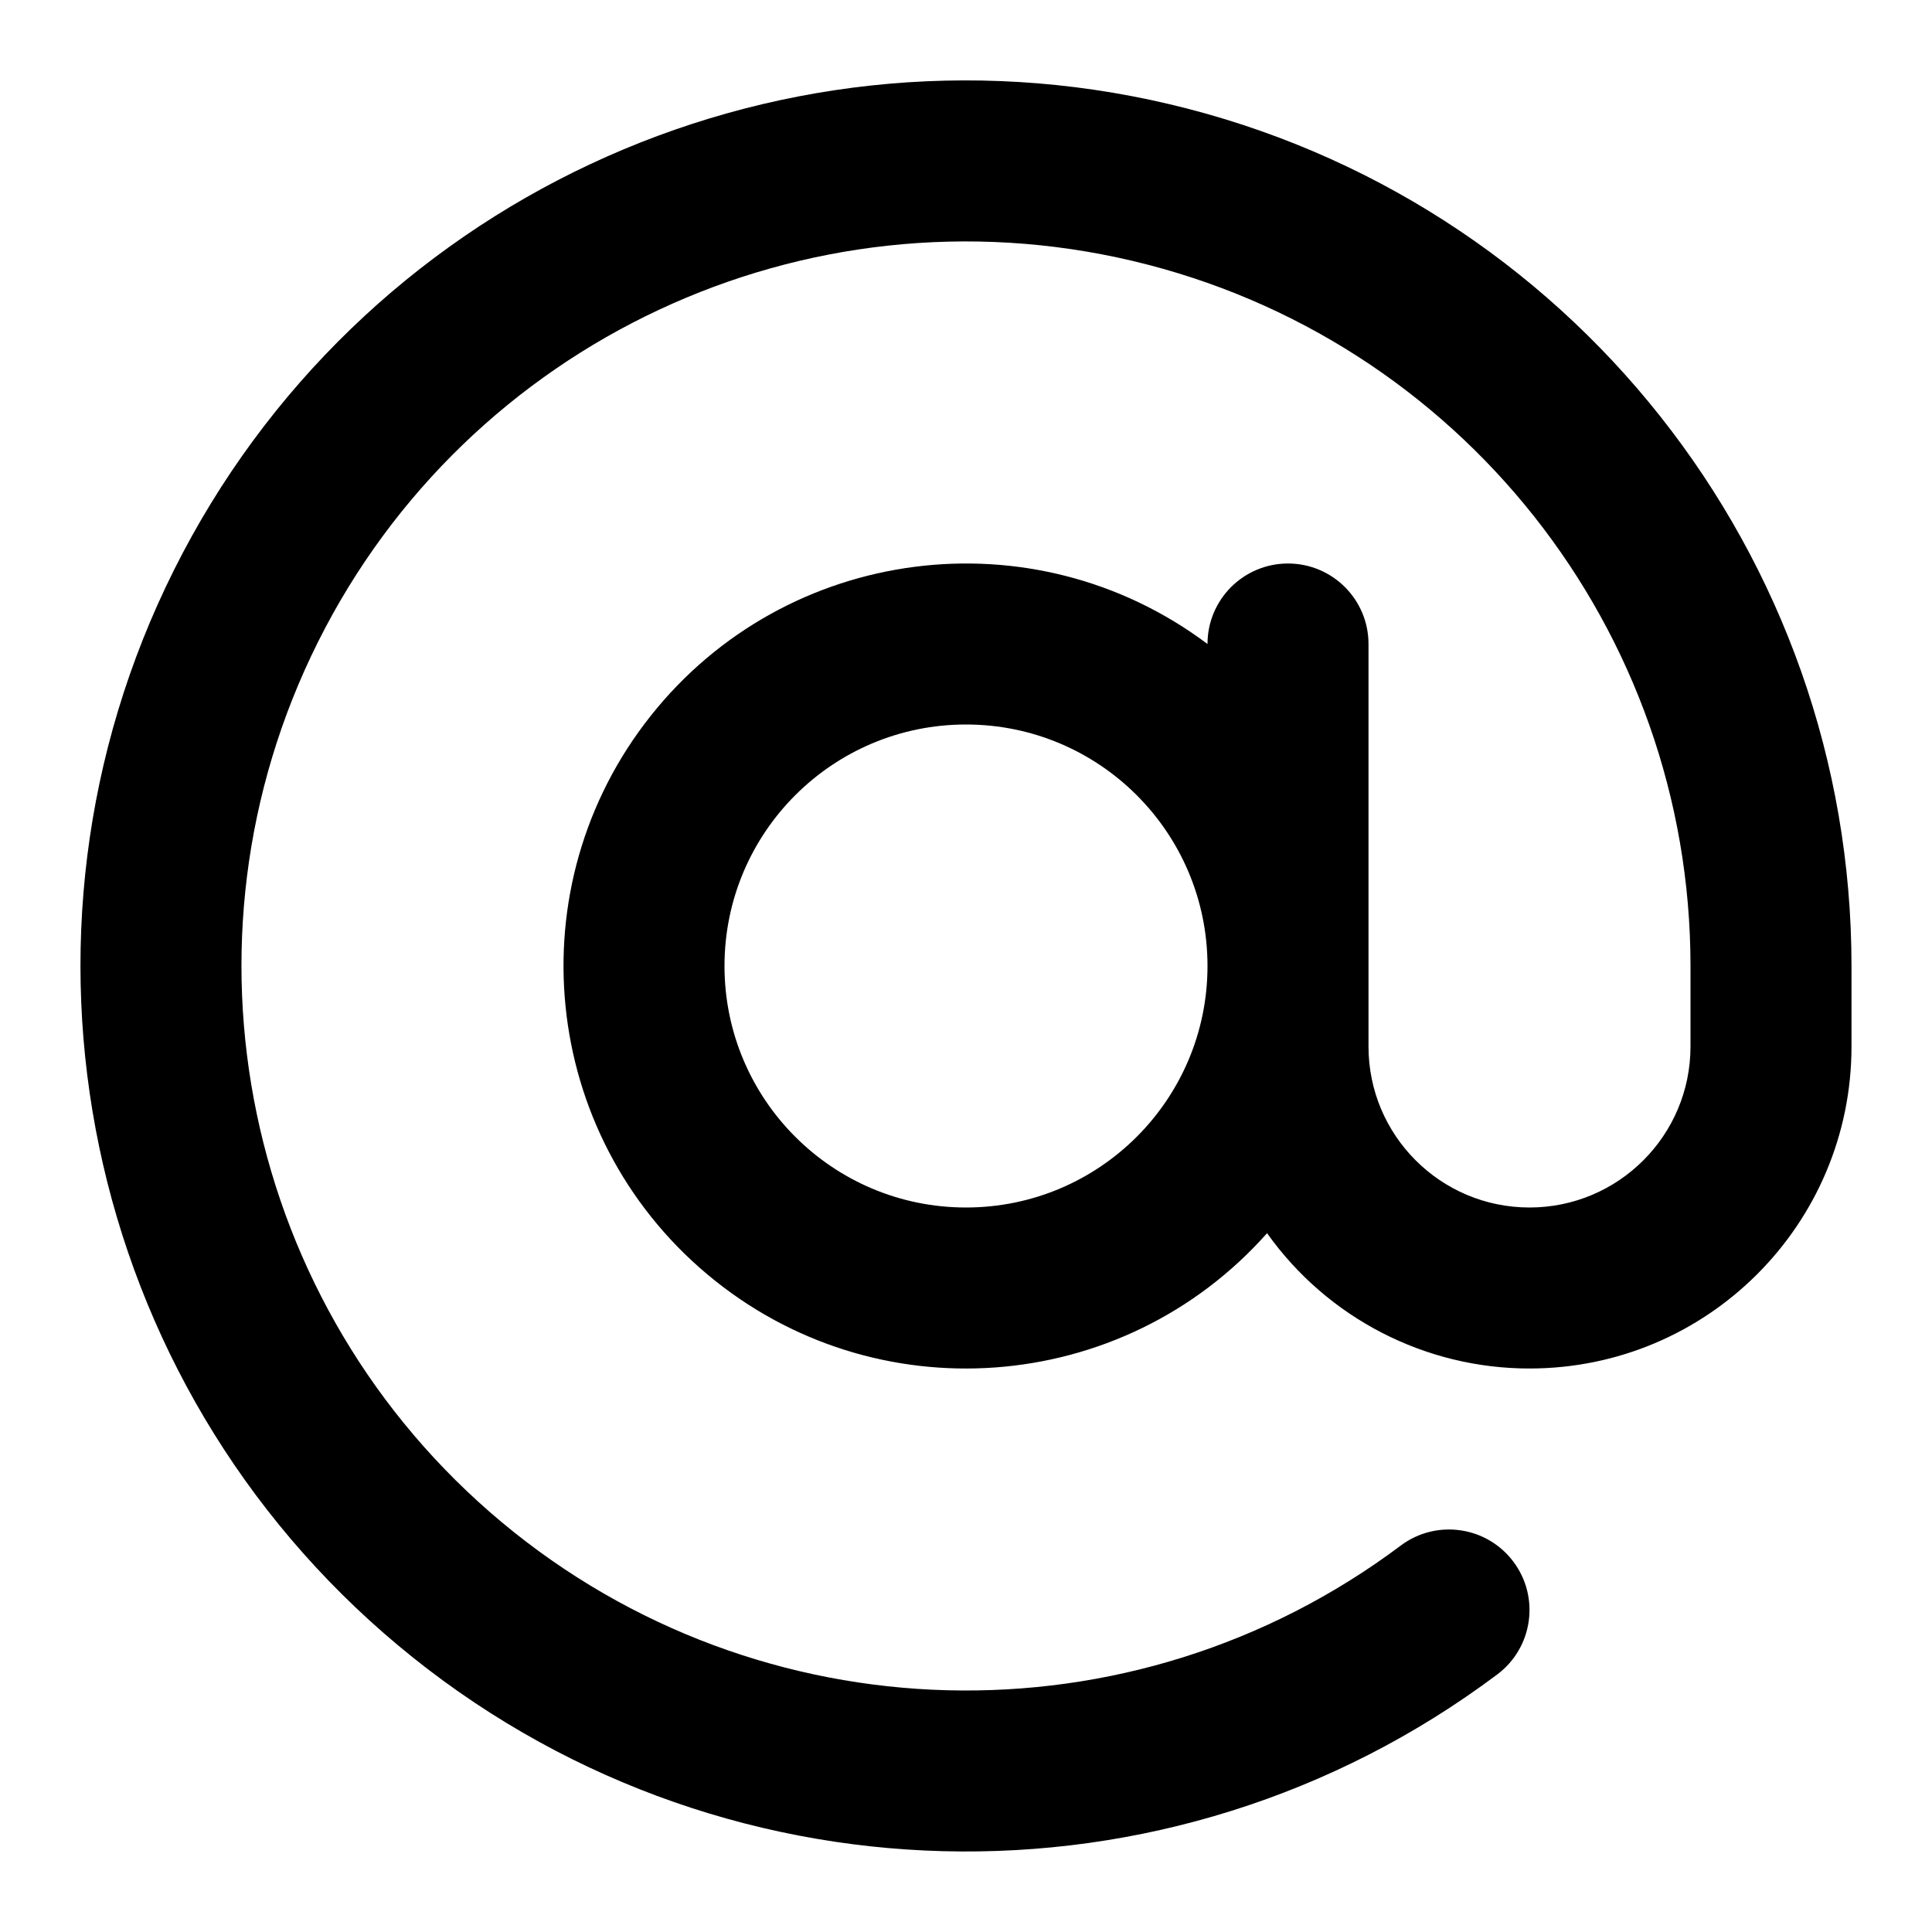
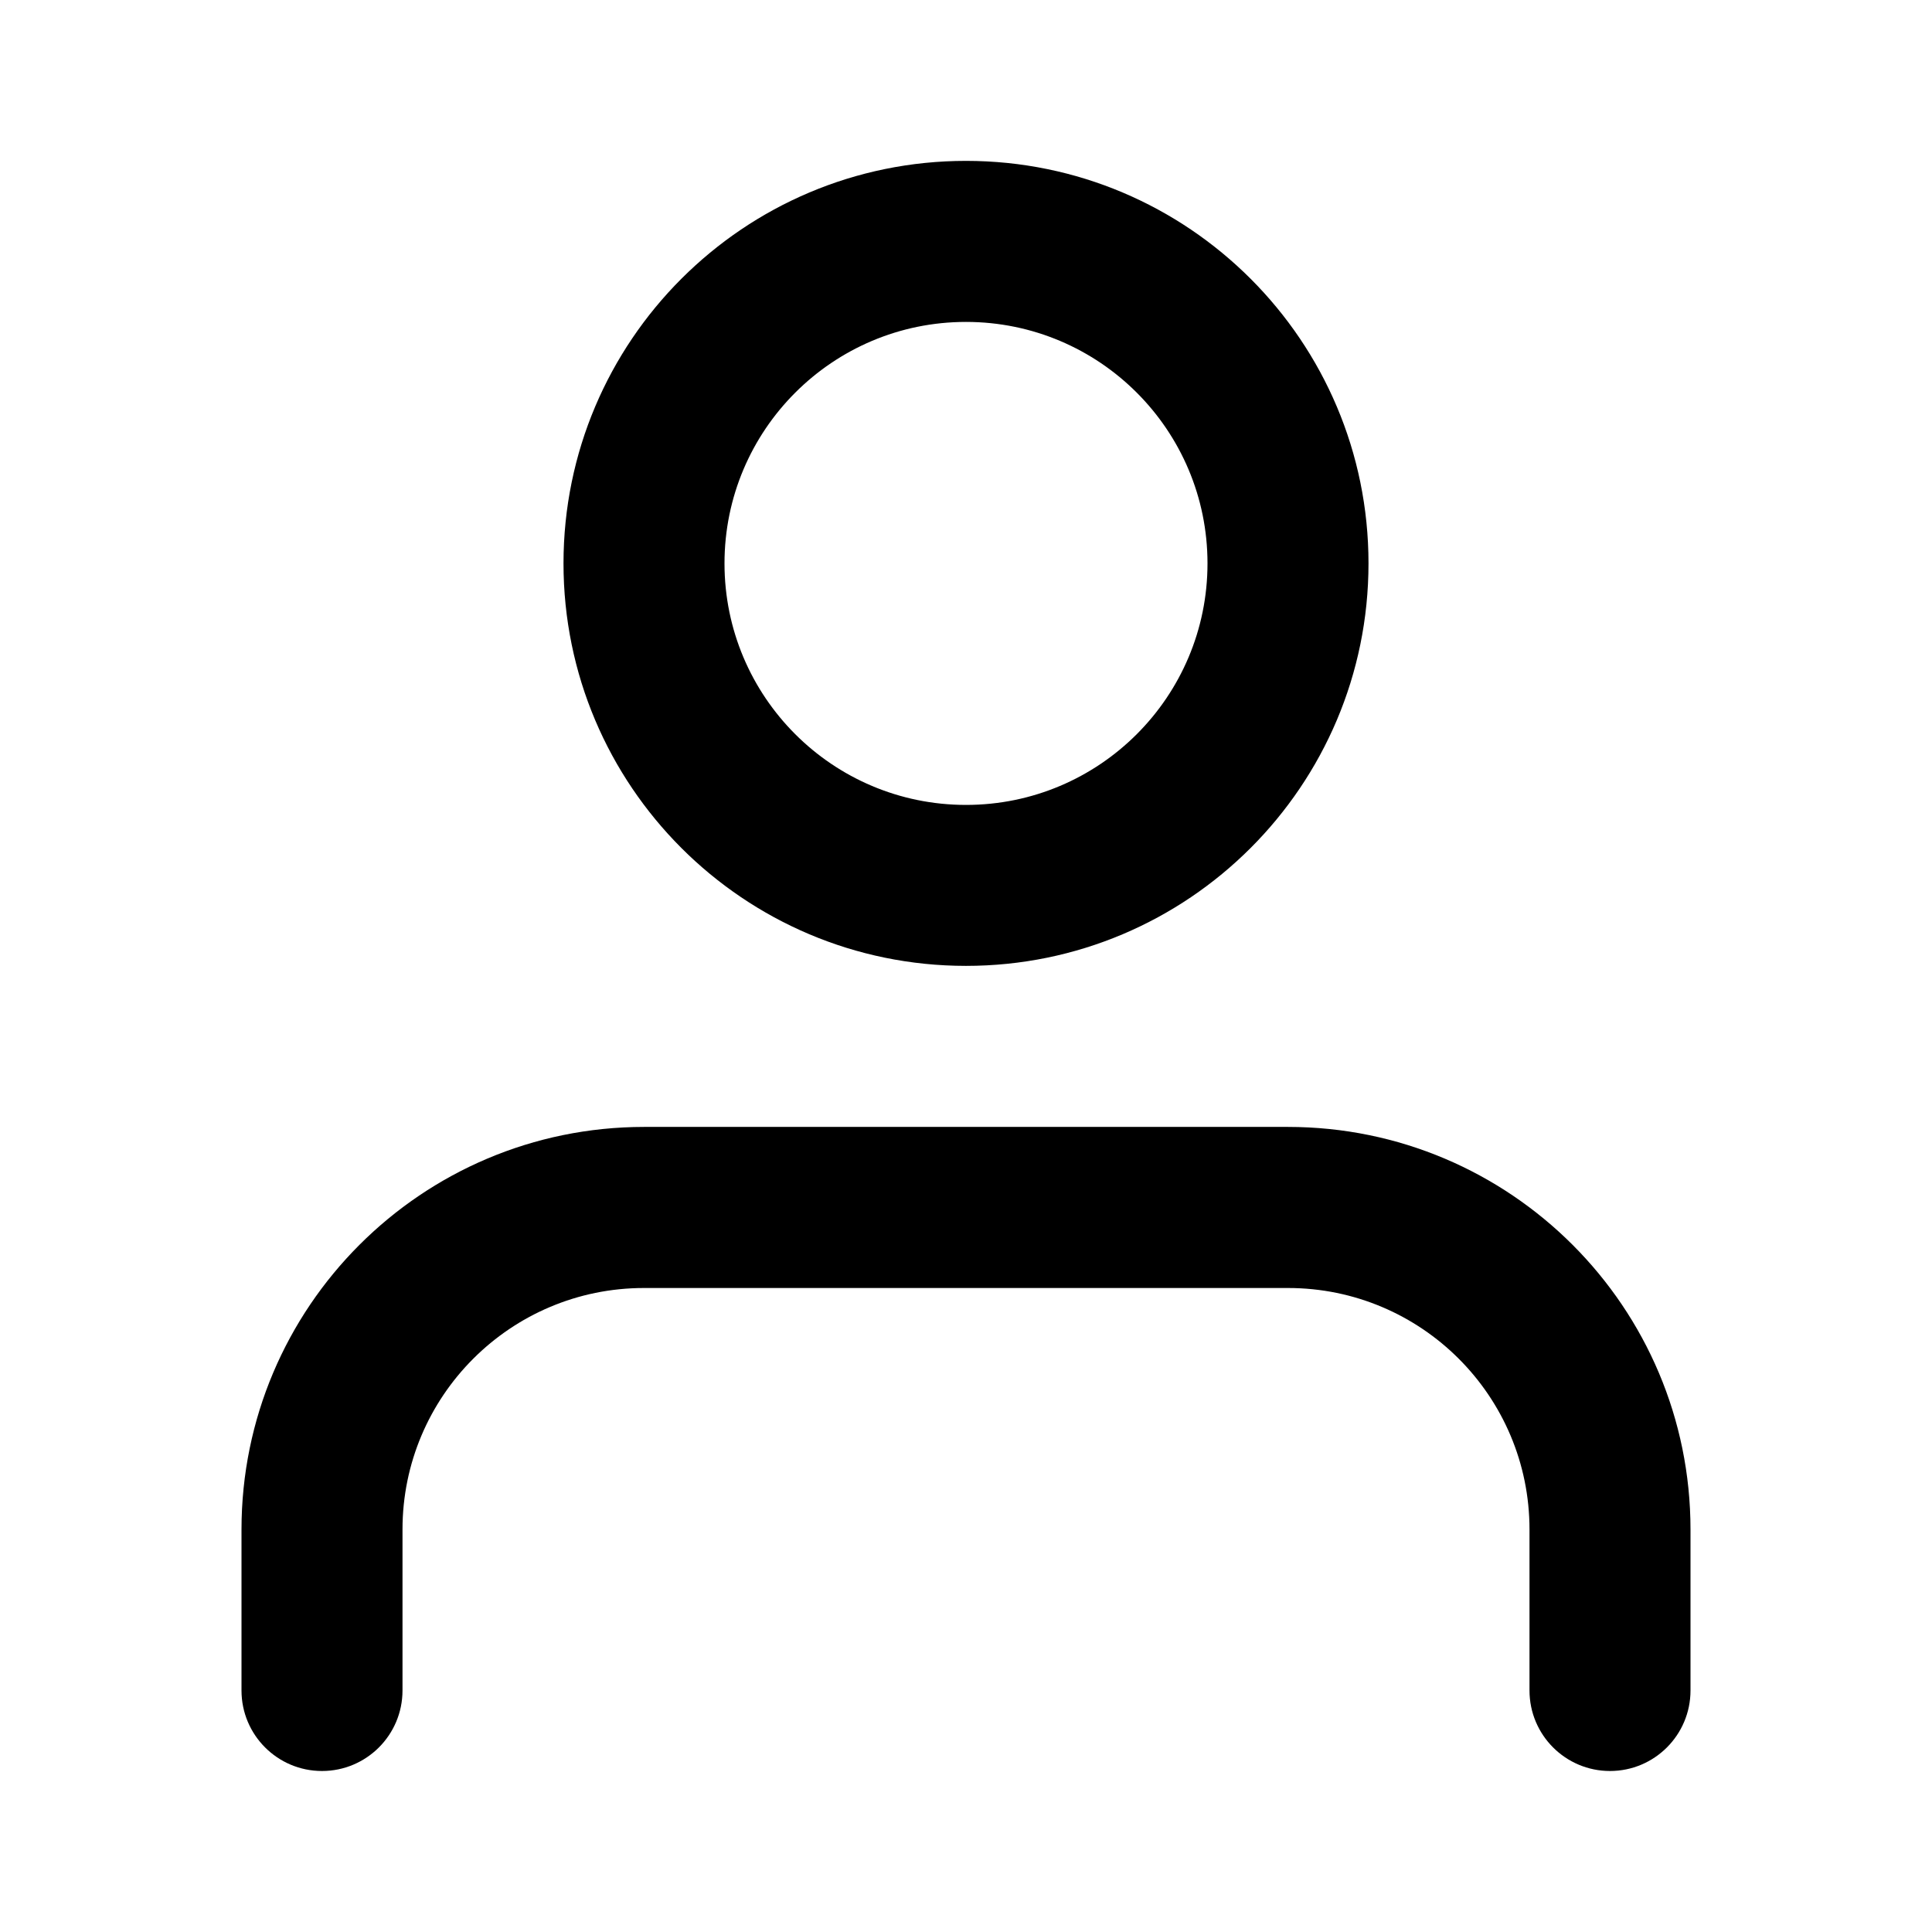
<svg xmlns="http://www.w3.org/2000/svg" viewBox="0 0 24 24">
-   <path fill-rule="evenodd" d="M14.527 1.294A11 11 0 1 0 18.6 20.8a1 1 0 0 0-1.2-1.6A9 9 0 1 1 21 12v1a2 2 0 1 1-4 0V8a1 1 0 0 0-2 0 5 5 0 1 0 .74 7.319A3.996 3.996 0 0 0 19 17a4 4 0 0 0 4-4v-1a11 11 0 0 0-8.473-10.706ZM9 12a3 3 0 1 1 6 0 3 3 0 0 1-6 0Z" clip-rule="evenodd" />
+   <path d="M19 20.998V19a3 3 0 0 0-3-3H8a3 3 0 0 0-3 3v2a1 1 0 0 1-2 0v-2a5.002 5.002 0 0 1 5-5.001h8A5.001 5.001 0 0 1 21 19v2a1 1 0 1 1-2 0ZM15 6.999a3 3 0 1 0-6 0 3 3 0 0 0 6 0Zm2 0a5 5 0 1 1-10-.001 5 5 0 0 1 10 .001Z" />
</svg>
